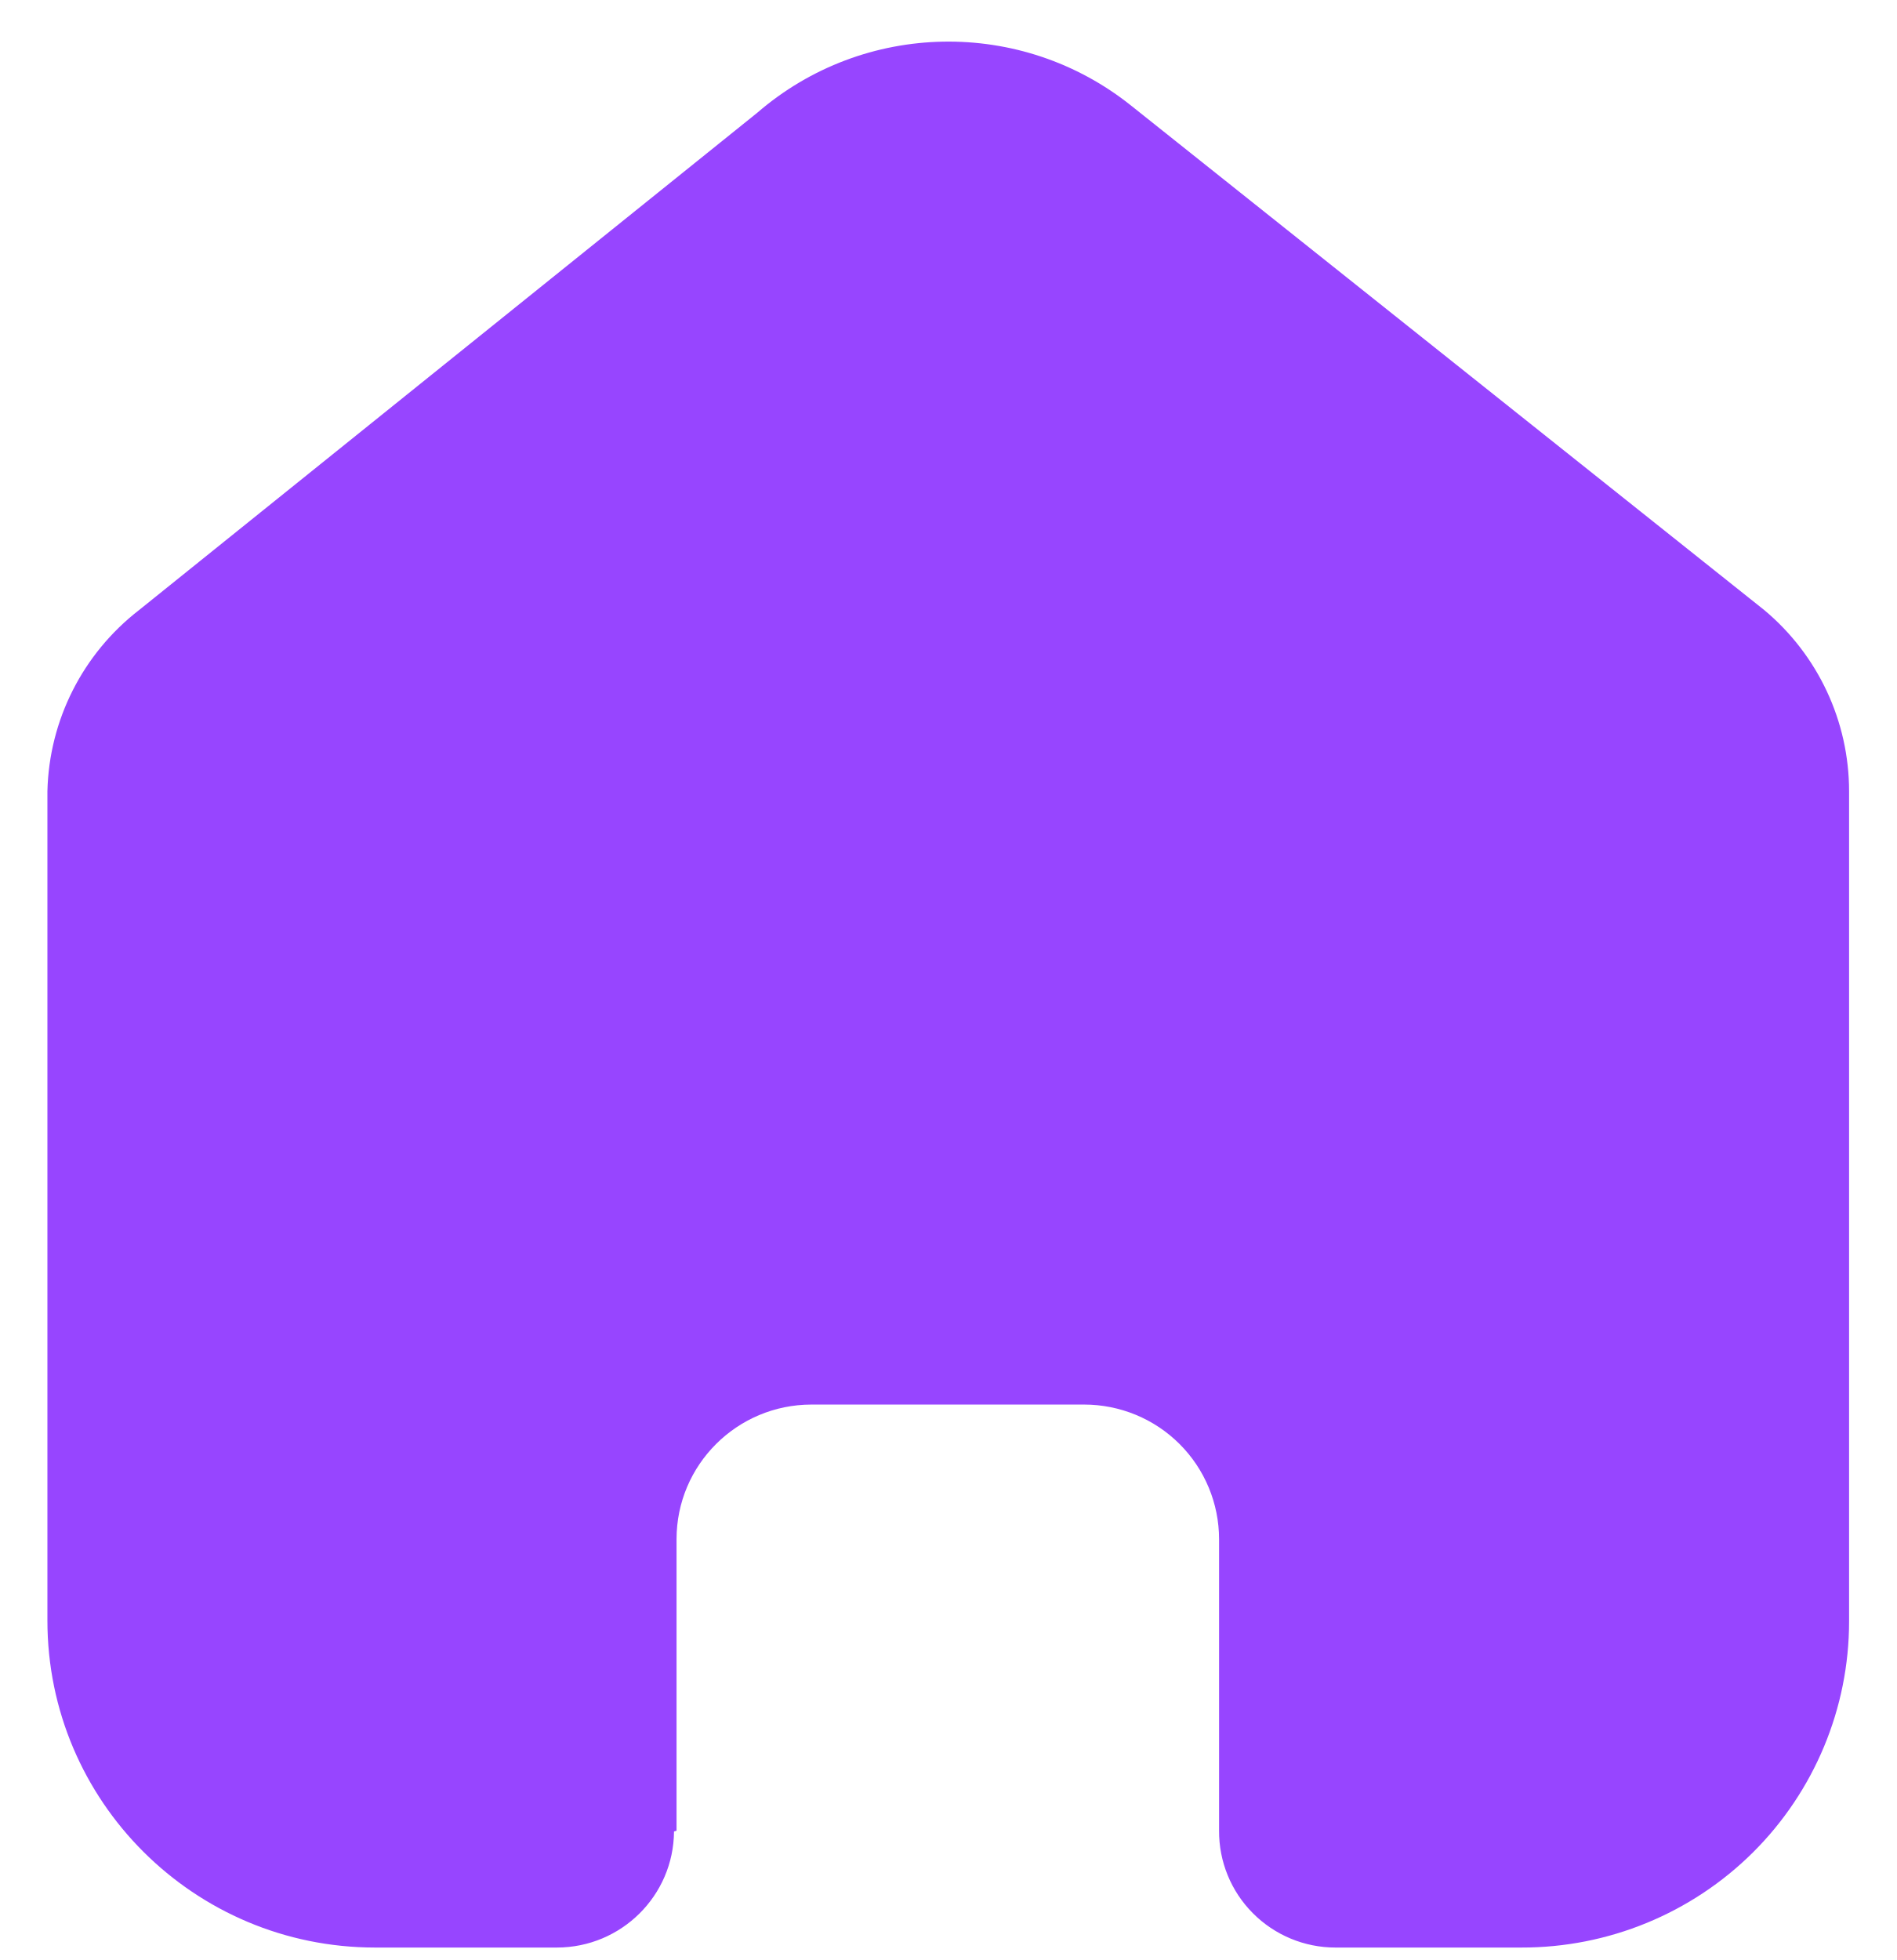
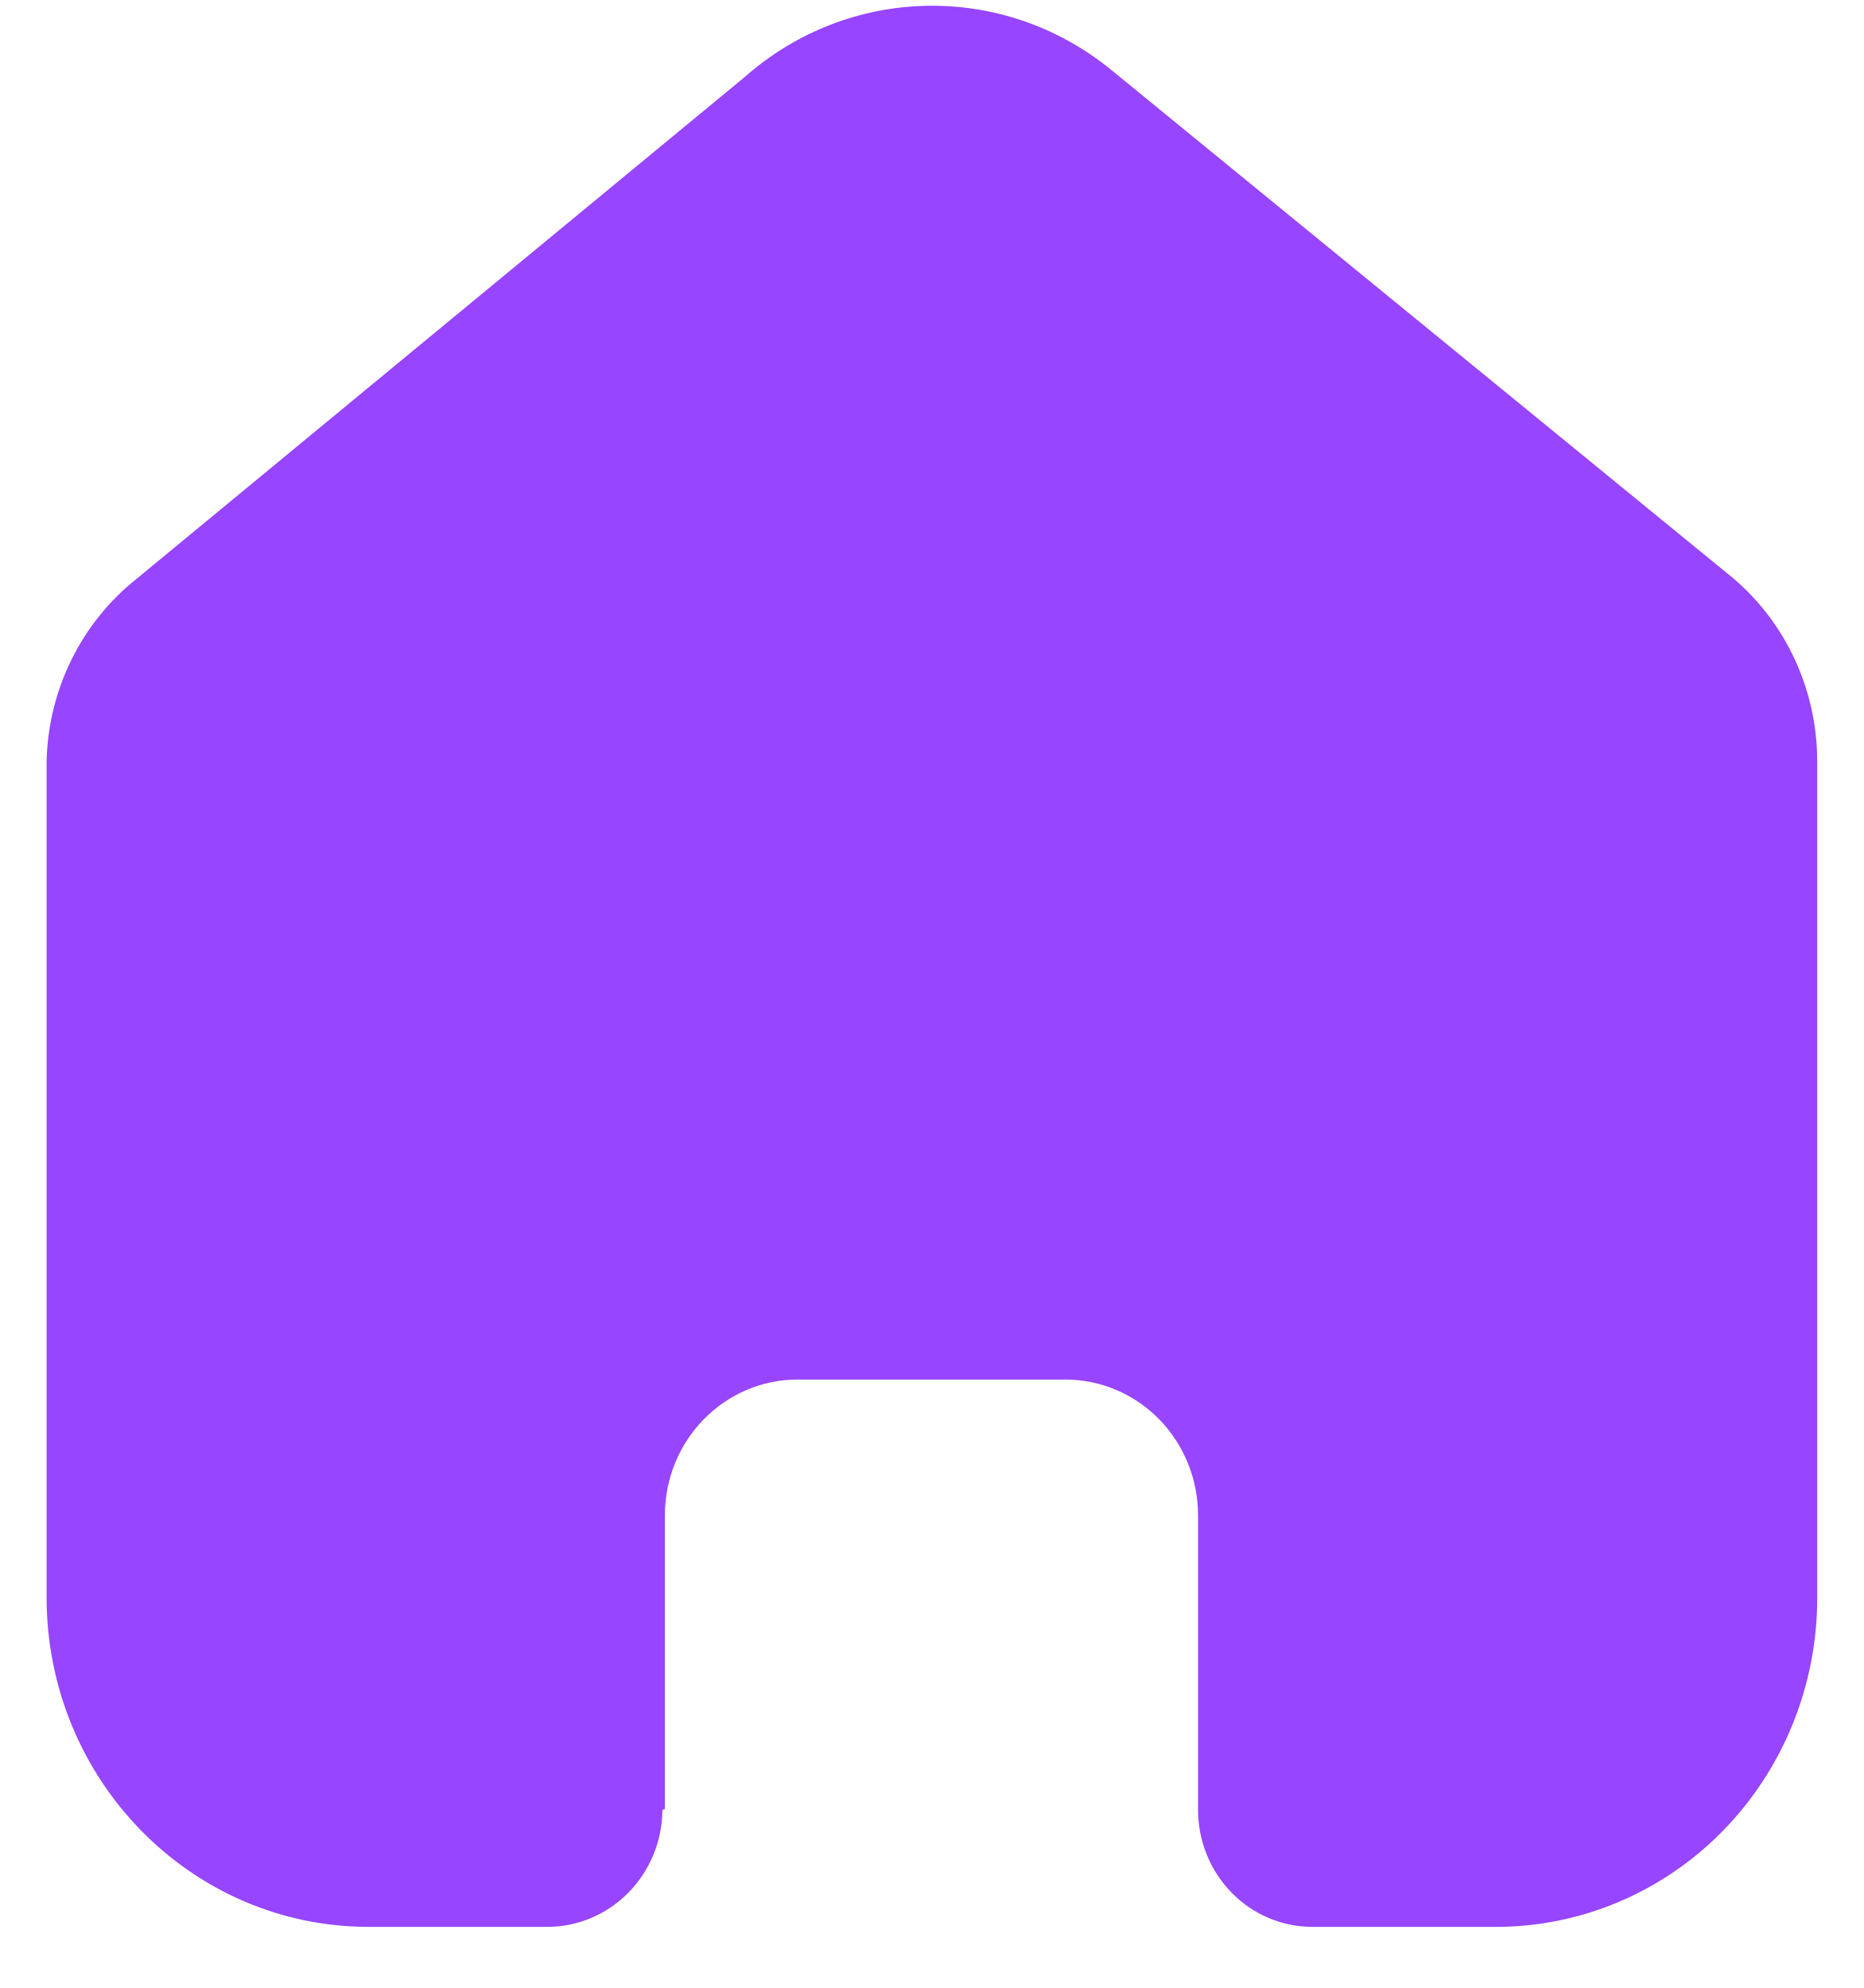
- <svg xmlns="http://www.w3.org/2000/svg" width="30" height="31" viewBox="0 0 30 31" fill="none">
-   <path d="M10.702 28.954V24.345C10.702 23.169 11.658 22.215 12.838 22.215H17.149C17.715 22.215 18.259 22.439 18.659 22.839C19.059 23.238 19.284 23.78 19.284 24.345V28.954C19.281 29.443 19.473 29.913 19.819 30.26C20.164 30.607 20.634 30.803 21.124 30.803H24.066C25.439 30.806 26.758 30.264 27.731 29.297C28.703 28.329 29.25 27.015 29.25 25.645V12.515C29.25 11.408 28.758 10.358 27.907 9.648L17.901 1.677C16.16 0.279 13.667 0.324 11.978 1.784L2.201 9.648C1.309 10.338 0.776 11.391 0.75 12.515V25.631C0.75 28.487 3.071 30.803 5.934 30.803H8.808C9.827 30.803 10.655 29.983 10.662 28.967L10.702 28.954Z" fill="#9745FF" />
+ <svg xmlns="http://www.w3.org/2000/svg" width="30" height="32" viewBox="0 0 30 32" fill="none">
+   <path d="M10.702 29.119V24.392C10.702 23.185 11.658 22.206 12.838 22.206H17.149C17.715 22.206 18.259 22.437 18.659 22.846C19.059 23.256 19.284 23.812 19.284 24.392V29.119C19.281 29.621 19.473 30.104 19.819 30.46C20.164 30.816 20.634 31.016 21.124 31.016H24.066C25.439 31.02 26.758 30.464 27.731 29.471C28.703 28.478 29.25 27.131 29.25 25.725V12.256C29.25 11.12 28.758 10.043 27.907 9.315L17.901 1.137C16.16 -0.296 13.667 -0.25 11.978 1.247L2.201 9.315C1.309 10.022 0.776 11.102 0.75 12.256V25.711C0.75 28.641 3.071 31.016 5.934 31.016H8.808C9.827 31.016 10.655 30.175 10.662 29.133L10.702 29.119Z" fill="#9745FF" />
</svg>
